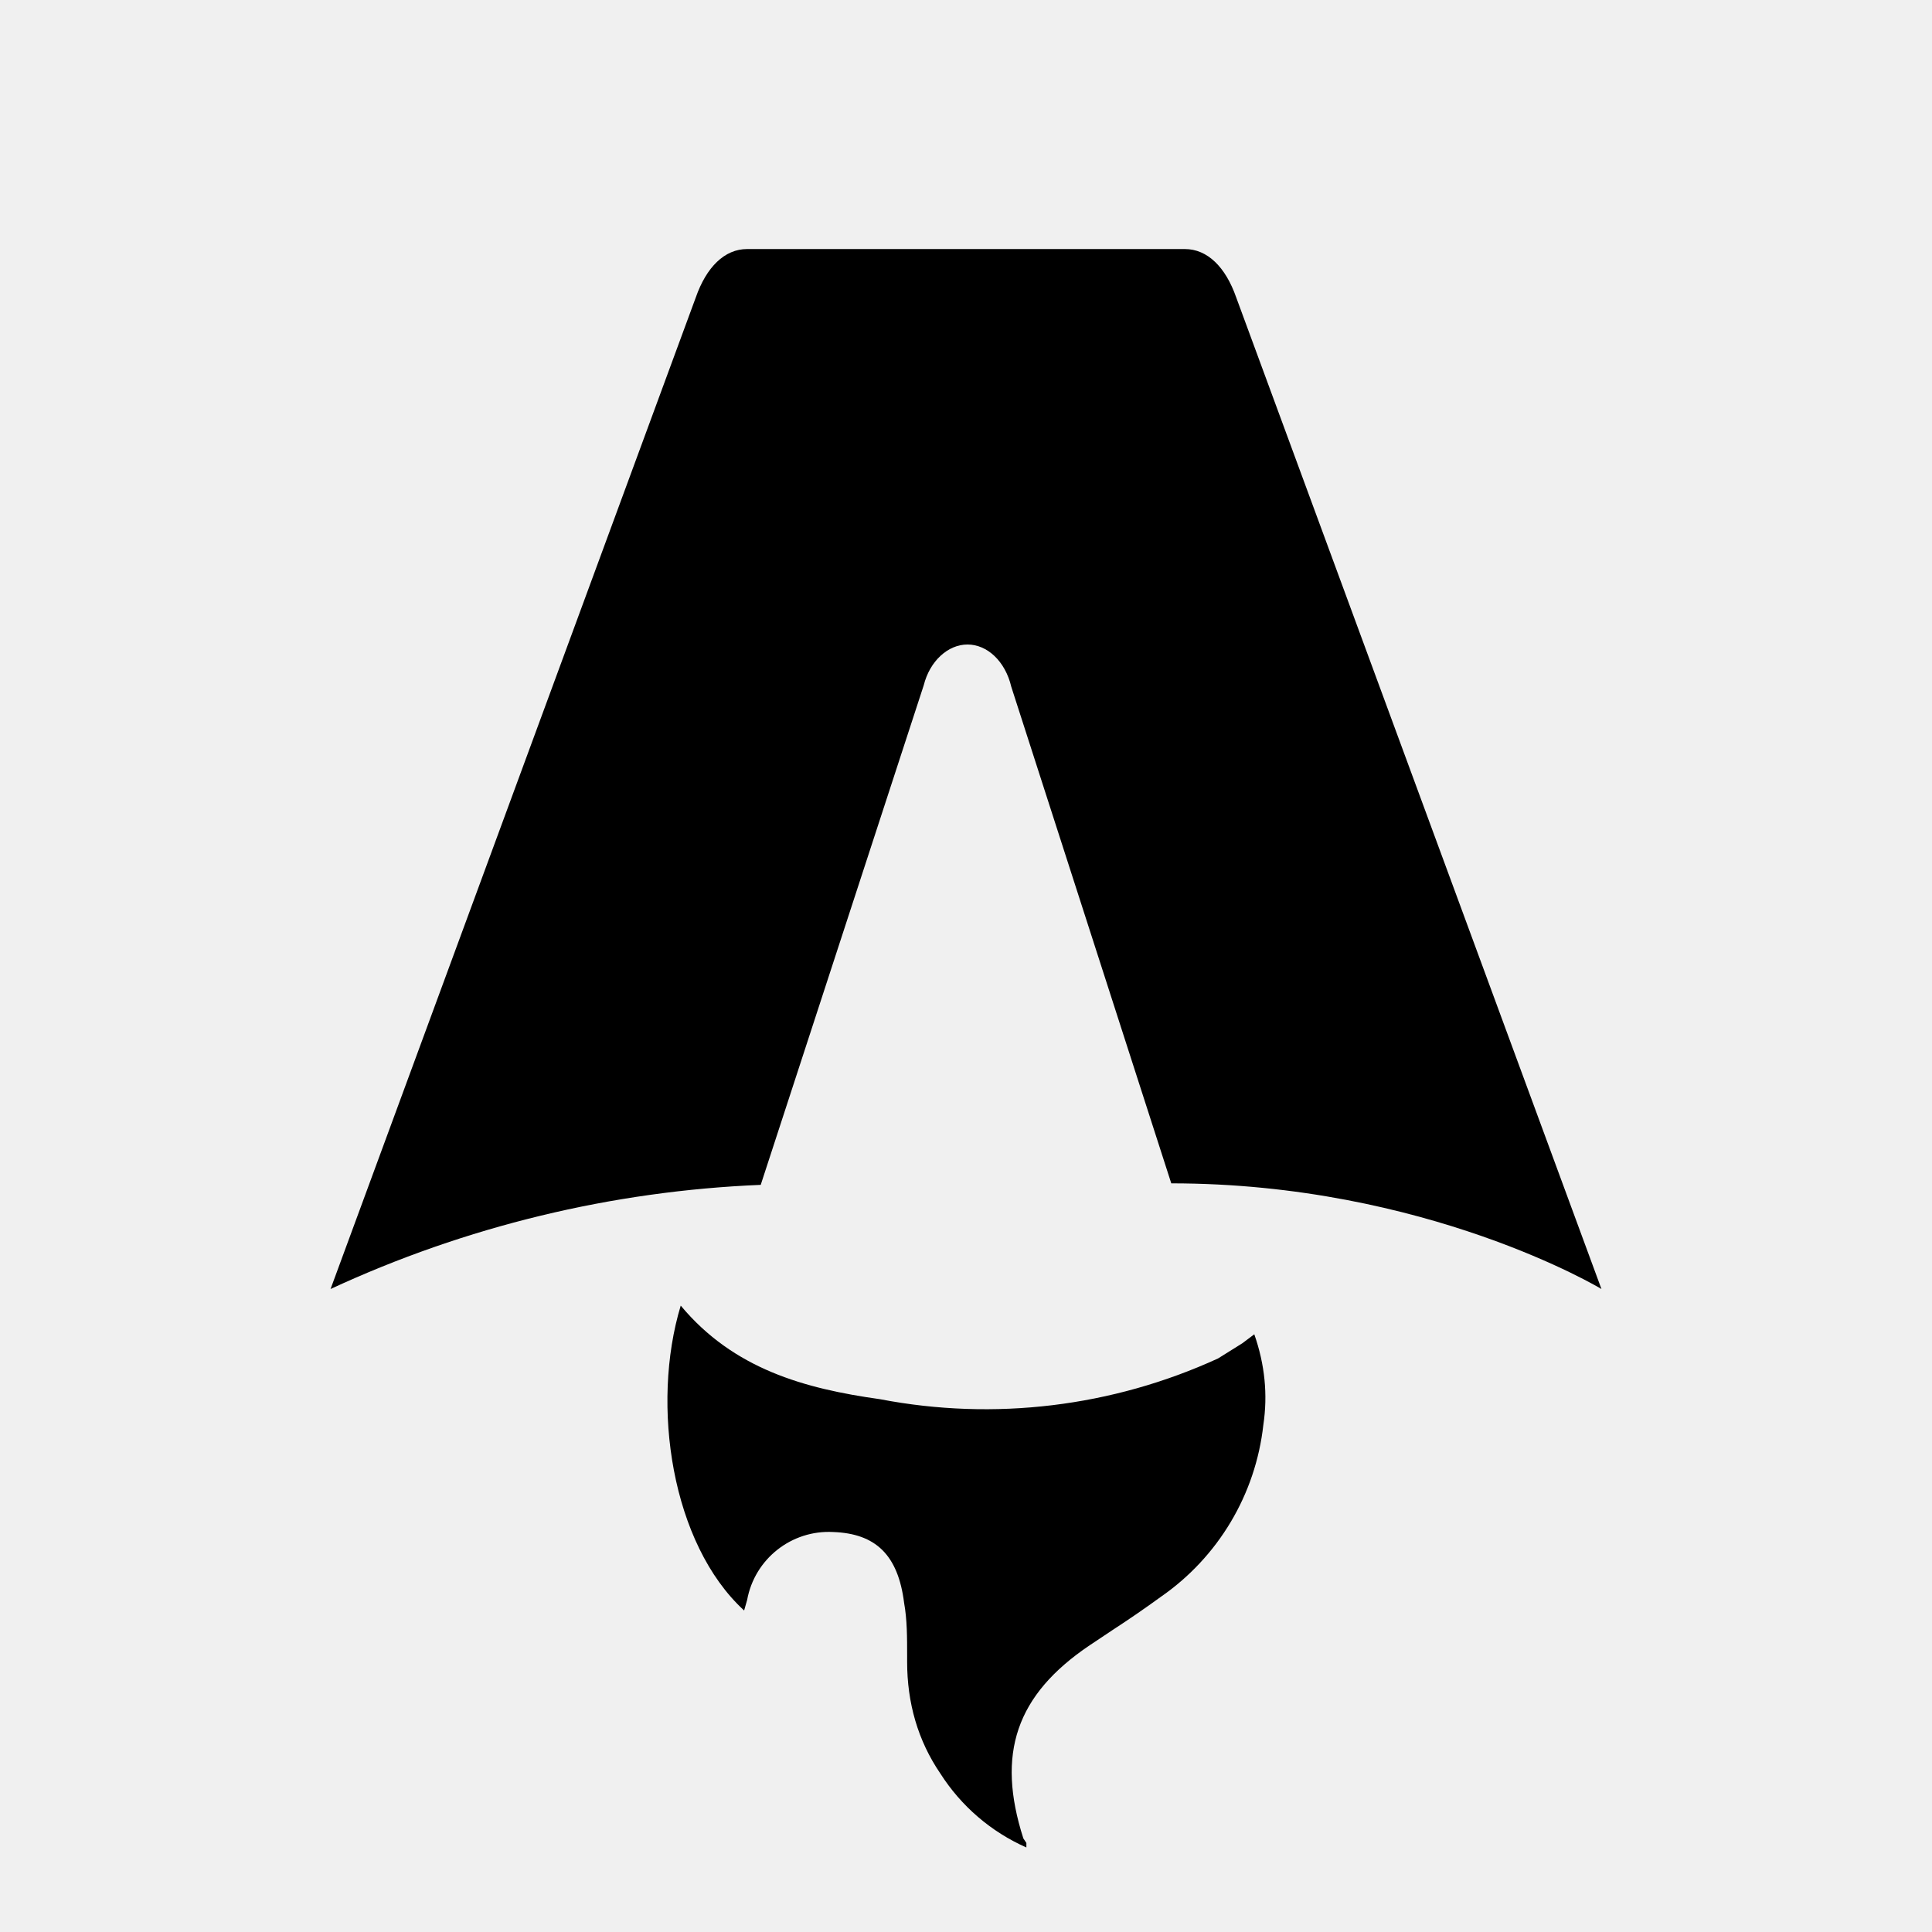
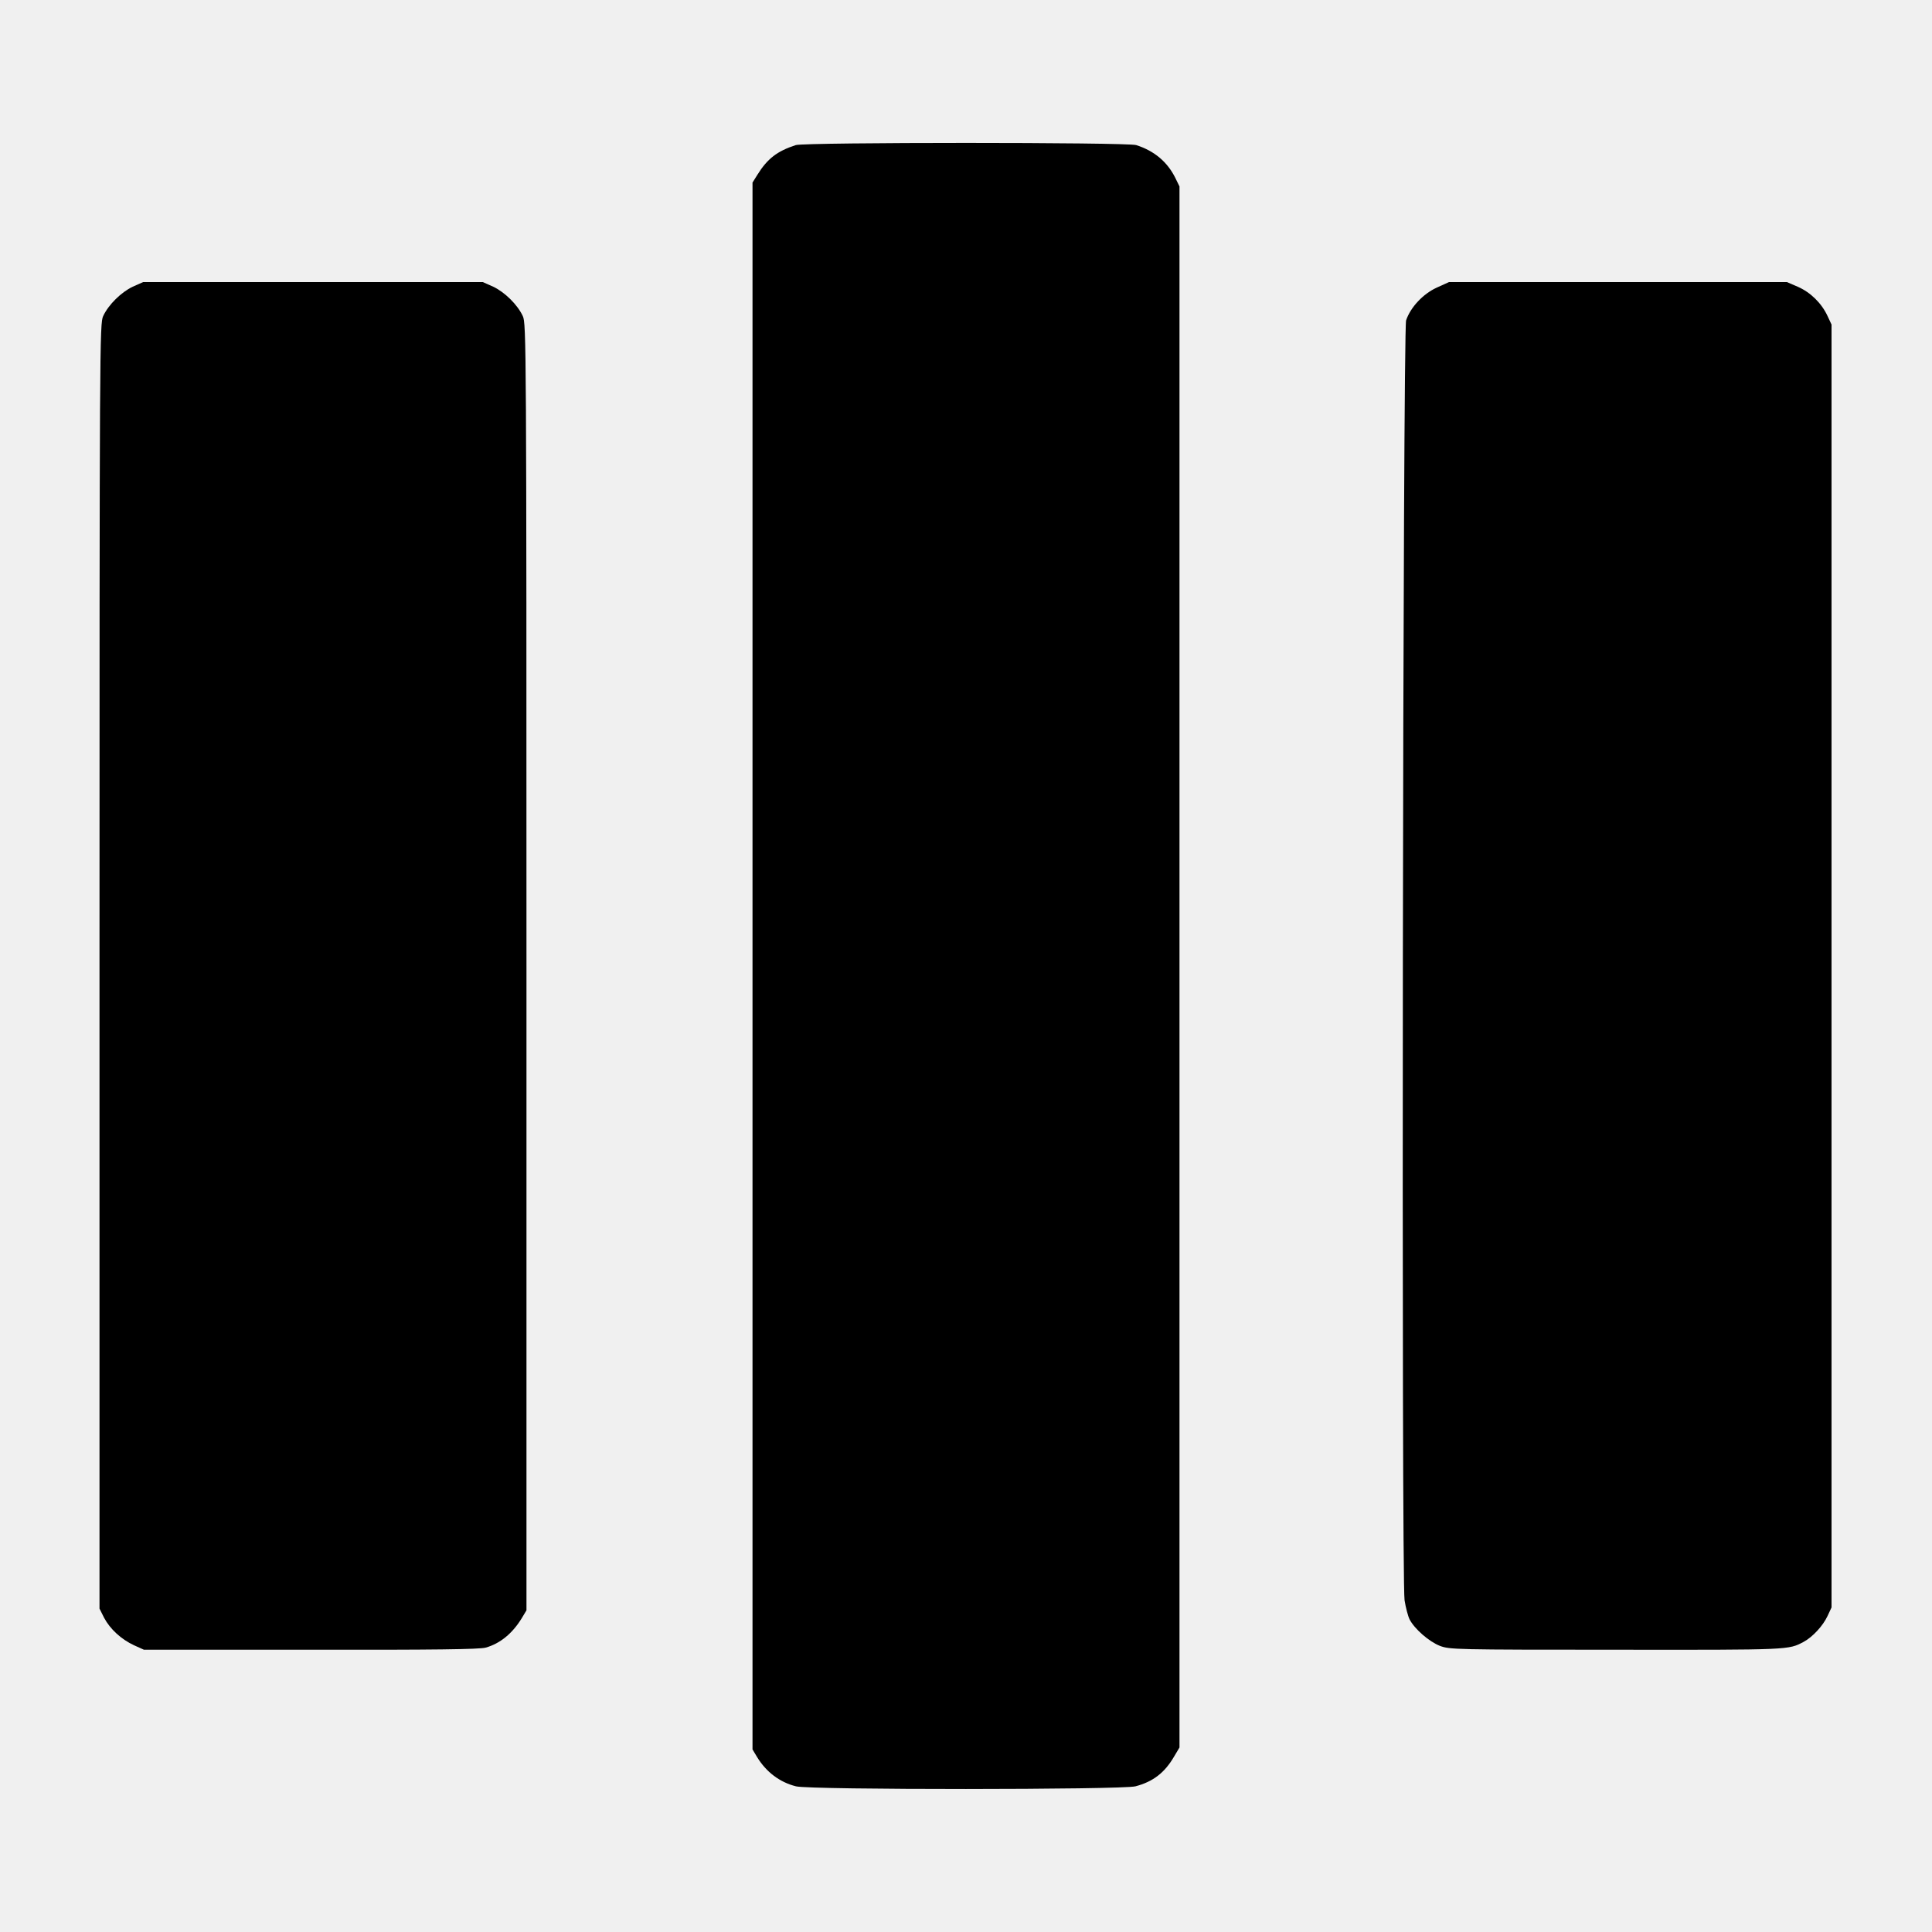
- <svg xmlns="http://www.w3.org/2000/svg" fill="none" viewBox="0 0 128 128">
-   <path d="M50.4 78.5a75.1 75.1 0 0 0-28.5 6.9l24.2-65.7c.7-2 1.9-3.2 3.4-3.2h29c1.5 0 2.7 1.2 3.4 3.2l24.2 65.7s-11.6-7-28.5-7L67 45.5c-.4-1.7-1.6-2.8-2.9-2.8-1.3 0-2.5 1.1-2.9 2.7L50.4 78.5Zm-1.1 28.2Zm-4.2-20.2c-2 6.6-.6 15.8 4.2 20.2a17.5 17.5 0 0 1 .2-.7 5.5 5.5 0 0 1 5.7-4.5c2.8.1 4.3 1.5 4.7 4.7.2 1.1.2 2.3.2 3.5v.4c0 2.7.7 5.2 2.2 7.4a13 13 0 0 0 5.7 4.9v-.3l-.2-.3c-1.8-5.6-.5-9.5 4.4-12.8l1.5-1a73 73 0 0 0 3.2-2.2 16 16 0 0 0 6.8-11.4c.3-2 .1-4-.6-6l-.8.6-1.6 1a37 37 0 0 1-22.4 2.7c-5-.7-9.7-2-13.2-6.2Z" />
-   <style>
-         path { fill: #000; }
-         @media (prefers-color-scheme: dark) {
-             path { fill: #FFF; }
-         }
-     </style>
+ <svg xmlns="http://www.w3.org/2000/svg" version="1.0" width="500px" height="500px" viewBox="0 0 500 500" preserveAspectRatio="xMidYMid meet">
+   <g fill="#000000">
+     <path d="M206 462.30 c-4.20 -1.05 -7.70 -3.70 -10.05 -7.55 l-1.20 -2 0 -202.75 0 -202.75 1.25 -2 c2.60 -4.20 5.15 -6.15 9.95 -7.70 2.40 -0.75 85.75 -0.75 88.10 0 4.70 1.50 8.05 4.35 10.10 8.45 l1.10 2.25 0 202 0 202 -1.40 2.35 c-2.45 4.20 -5.45 6.50 -10 7.70 -3.45 0.90 -84.25 0.95 -87.85 0z" />
+     <path d="M34.70 425.80 c-3.35 -1.55 -6.20 -4.20 -7.75 -7.10 l-1.20 -2.40 0 -166.25 c0 -161.35 0.05 -166.35 0.95 -168.25 1.40 -3 4.70 -6.20 7.65 -7.60 l2.70 -1.20 43.95 0 43.95 0 2.70 1.20 c2.95 1.40 6.25 4.60 7.65 7.60 0.90 1.90 0.95 6.90 0.95 168.45 l0 166.50 -1.20 2 c-2.40 3.95 -5.60 6.60 -9.35 7.65 -1.55 0.45 -13.35 0.60 -45.25 0.55 l-43.20 0 -2.55 -1.15z" />
+     <path d="M372.65 425.95 c-2.80 -1.10 -6.55 -4.35 -7.85 -6.85 -0.40 -0.80 -1 -3.05 -1.30 -4.95 -0.85 -5.40 -0.45 -328.80 0.40 -331.25 1.15 -3.40 4.40 -6.85 7.90 -8.45 l3.20 -1.45 43.70 0 43.75 0 2.90 1.25 c3.25 1.45 6.05 4.20 7.60 7.50 l1.05 2.25 0 166 0 166 -1.05 2.25 c-1.20 2.55 -3.85 5.40 -6.15 6.65 -4 2.10 -3.20 2.10 -48.30 2.05 -42.05 0 -43.30 -0.05 -45.85 -1z" />
+   </g>
</svg>
